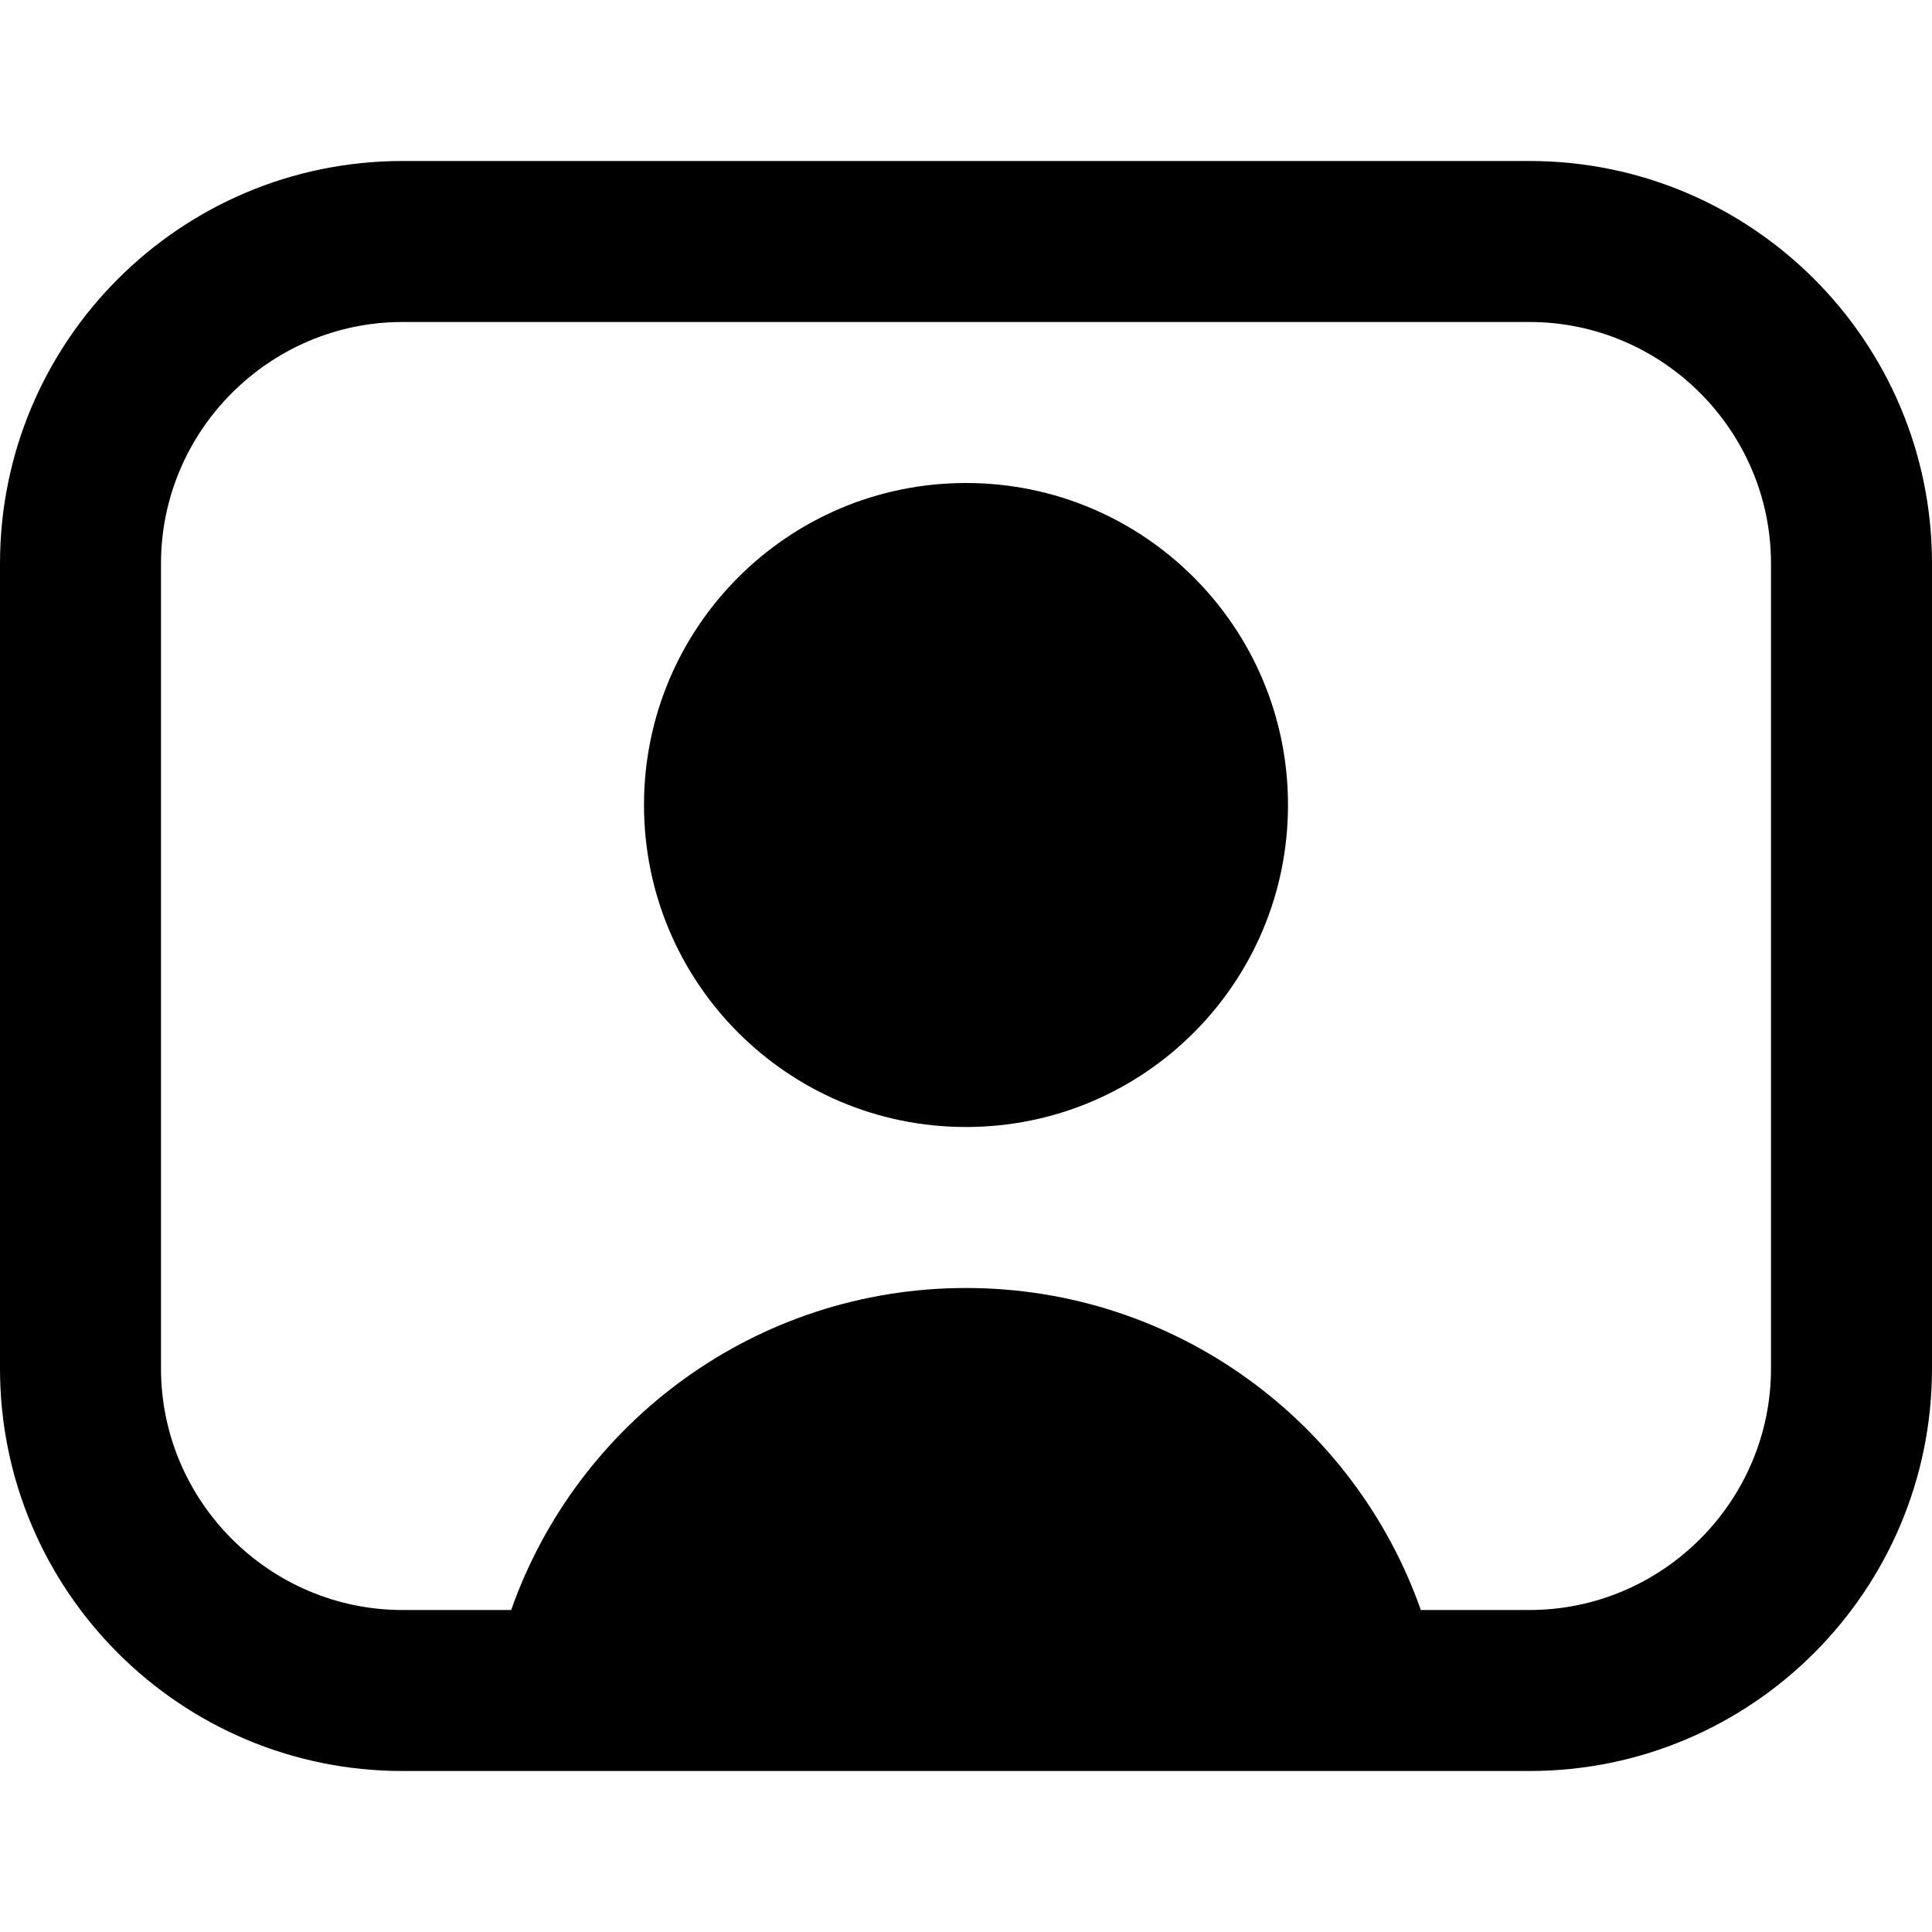
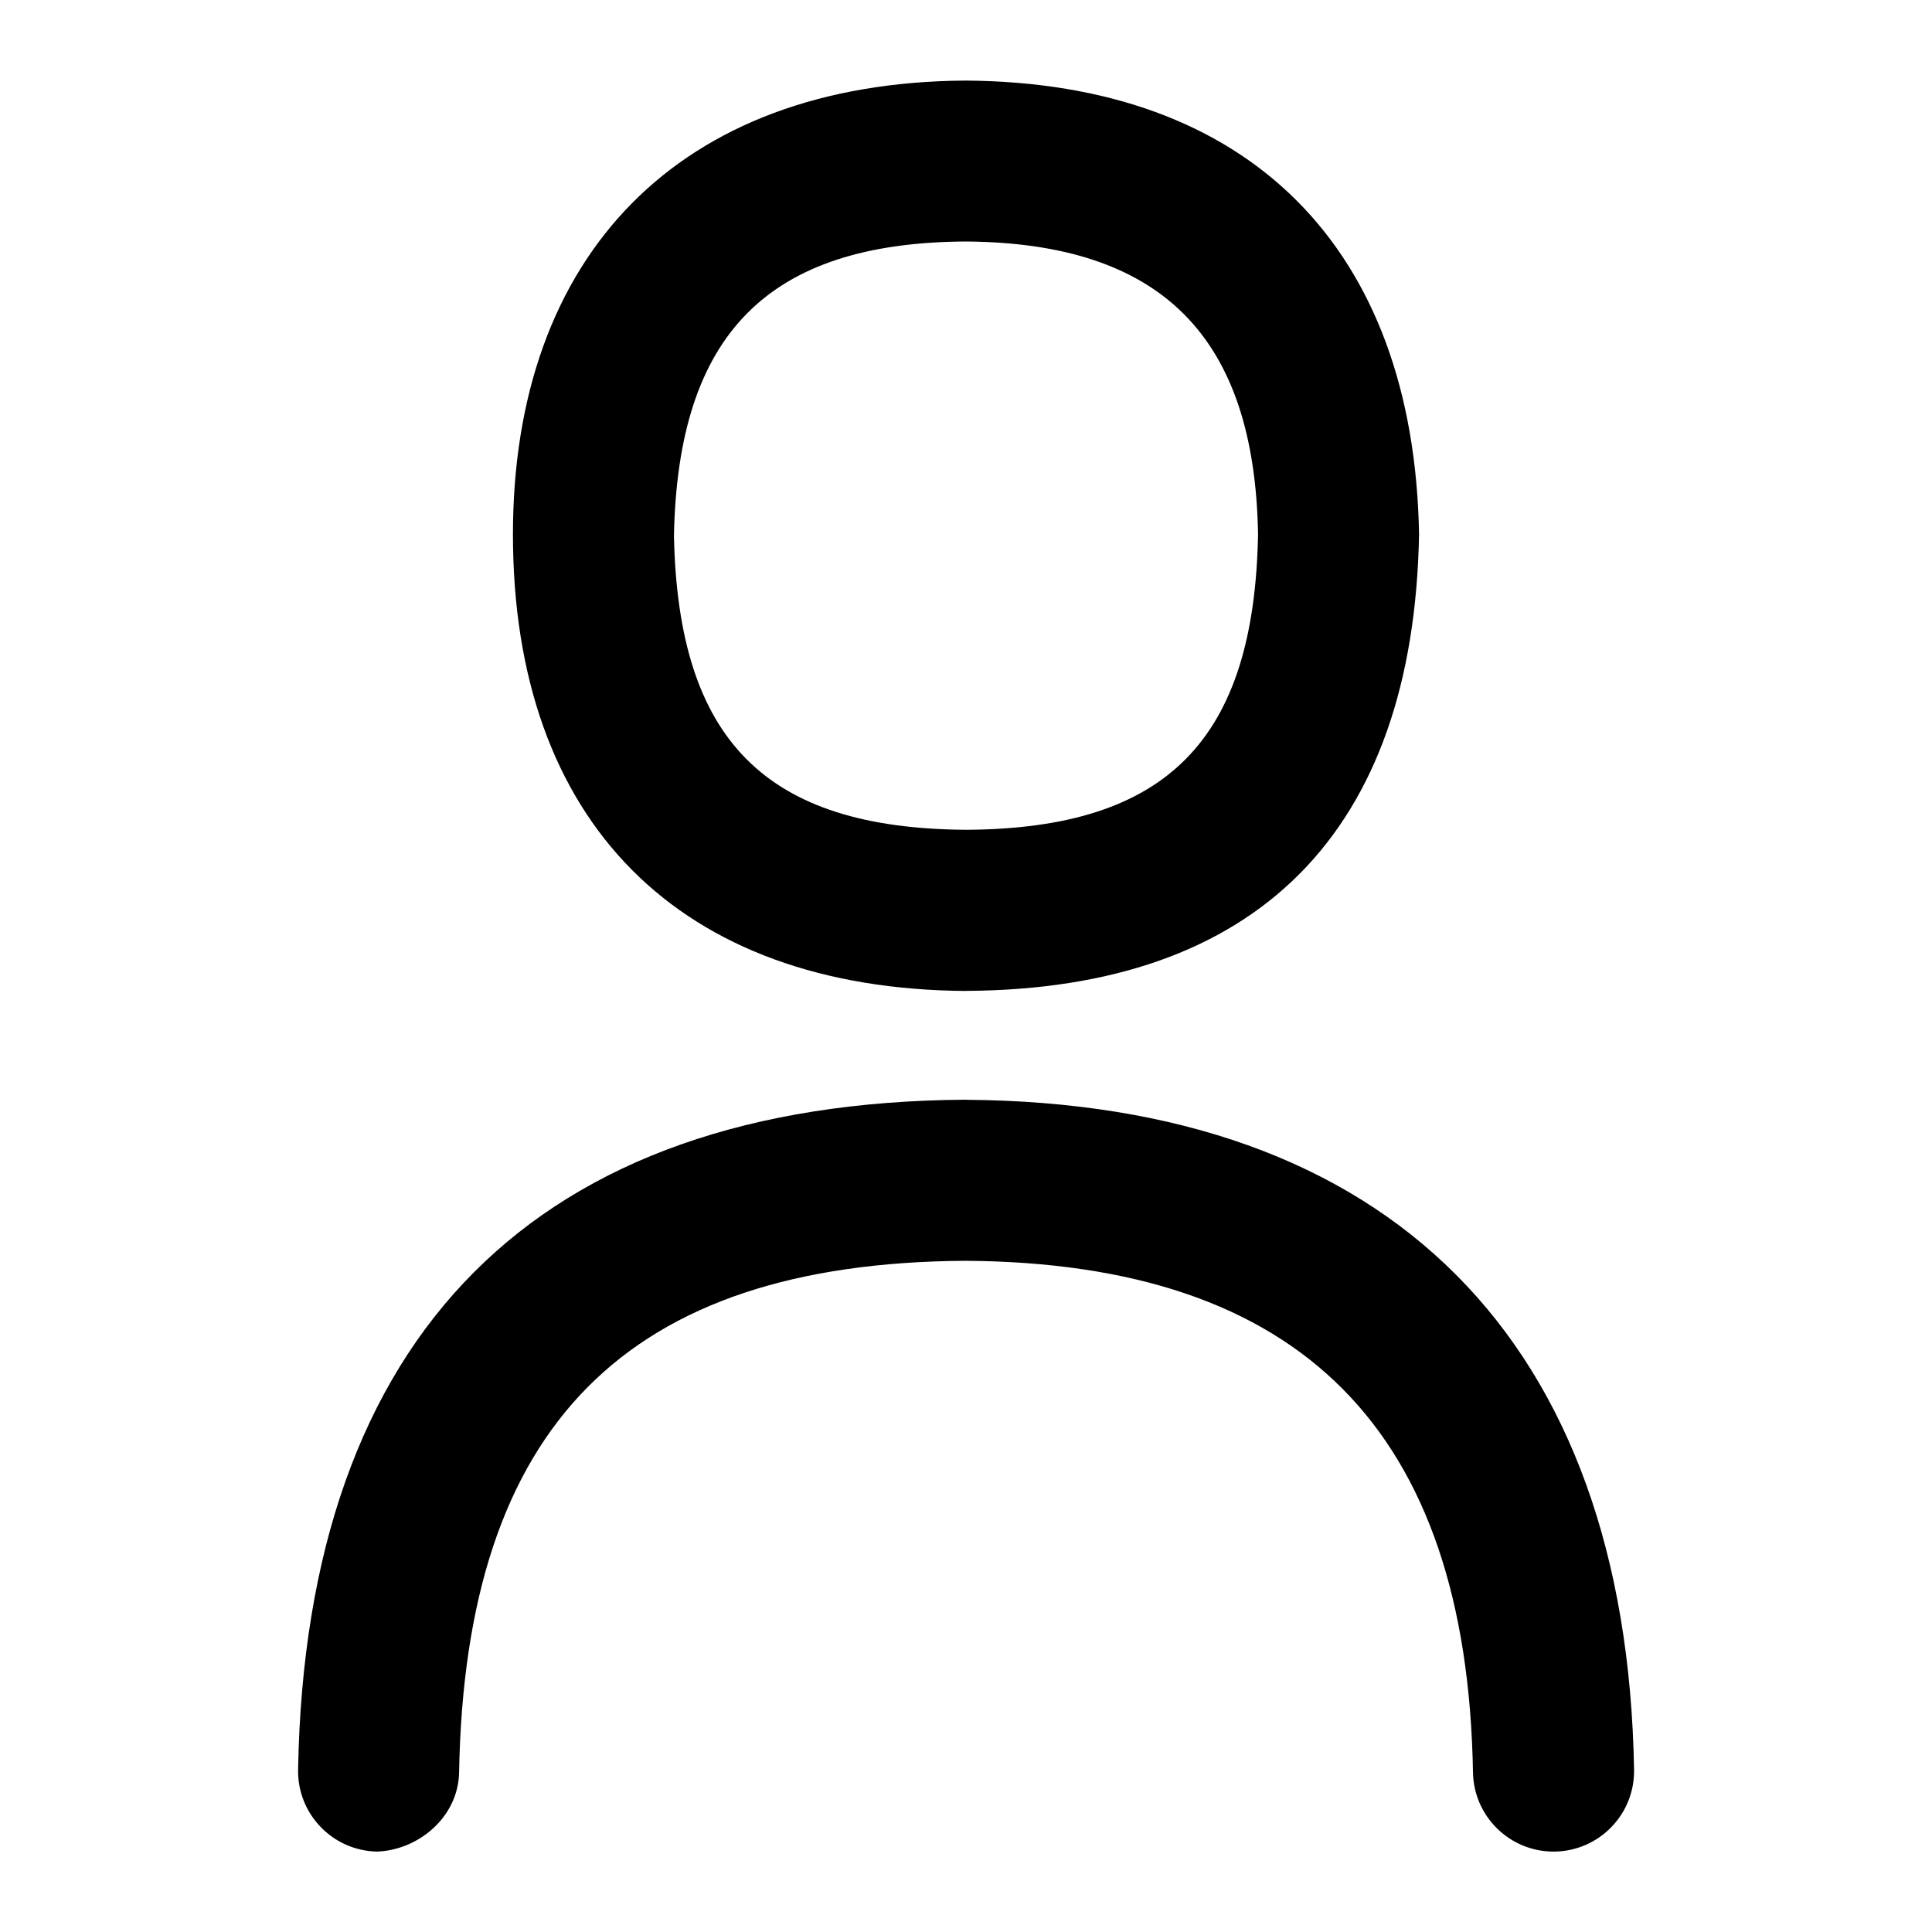
- <svg xmlns="http://www.w3.org/2000/svg" id="Layer_1" data-name="Layer 1" viewBox="0 0 24 24" width="512" height="512">
-   <path d="M19,2H5C2.24,2,0,4.24,0,7v10c0,2.76,2.24,5,5,5h14c2.76,0,5-2.24,5-5V7c0-2.76-2.24-5-5-5Zm3,15c0,1.65-1.35,3-3,3h-1.35c-.82-2.33-3.04-4-5.65-4s-4.83,1.67-5.65,4h-1.35c-1.65,0-3-1.35-3-3V7c0-1.65,1.35-3,3-3h14c1.65,0,3,1.35,3,3v10Zm-6-7c0,2.21-1.79,4-4,4s-4-1.79-4-4,1.79-4,4-4,4,1.79,4,4Z" />
+ <svg xmlns="http://www.w3.org/2000/svg" id="Layer_1" data-name="Layer 1" viewBox="0 0 24 24">
+   <path d="M12.006,12.309c3.611-.021,5.555-1.971,5.622-5.671-.062-3.56-2.111-5.614-5.634-5.637-3.561,.022-5.622,2.17-5.622,5.637,0,3.571,2.062,5.651,5.634,5.672Zm-.012-9.309c2.437,.016,3.591,1.183,3.634,3.636-.047,2.559-1.133,3.657-3.622,3.672-2.495-.015-3.582-1.108-3.634-3.654,.05-2.511,1.171-3.639,3.622-3.654Z" />
+   <path d="M11.994,13.661c-5.328,.034-8.195,2.911-8.291,8.322-.01,.552,.43,1.008,.982,1.018,.516-.019,1.007-.43,1.018-.982,.076-4.311,2.08-6.331,6.291-6.357,4.168,.027,6.23,2.106,6.304,6.356,.01,.546,.456,.983,1,.983h.018c.552-.01,.992-.465,.983-1.017-.092-5.333-3.036-8.288-8.304-8.322Z" />
</svg>
